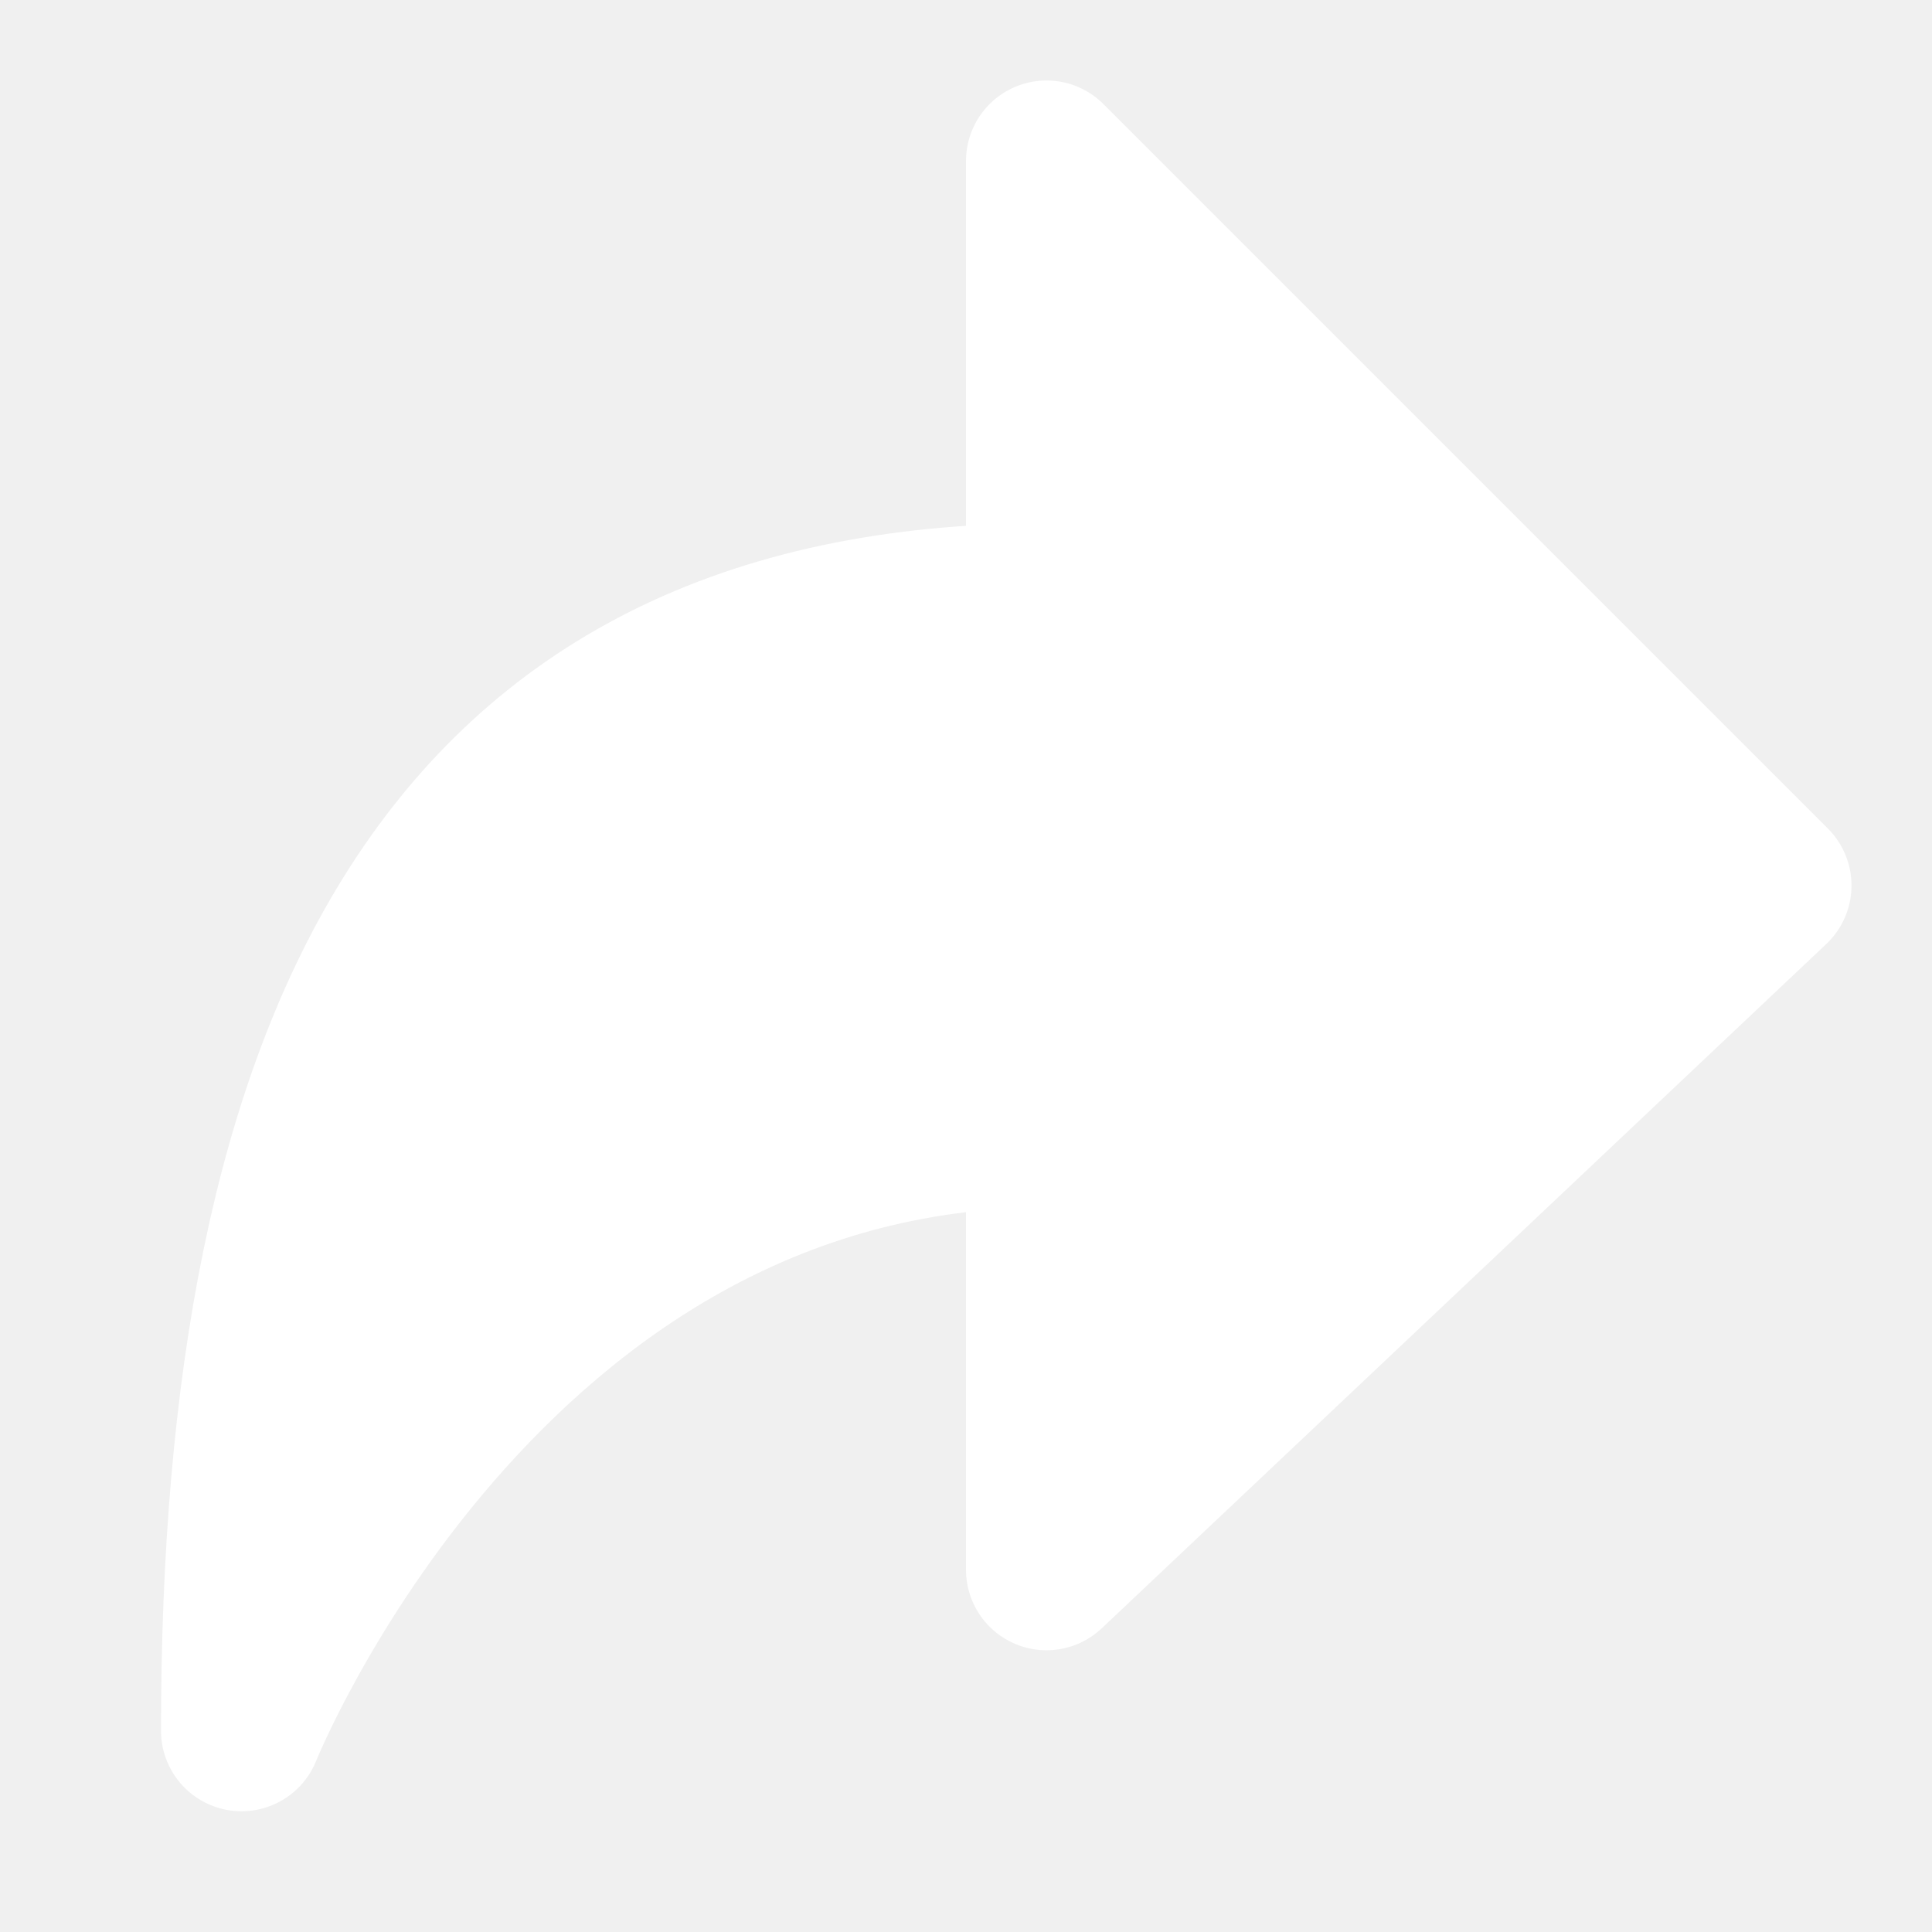
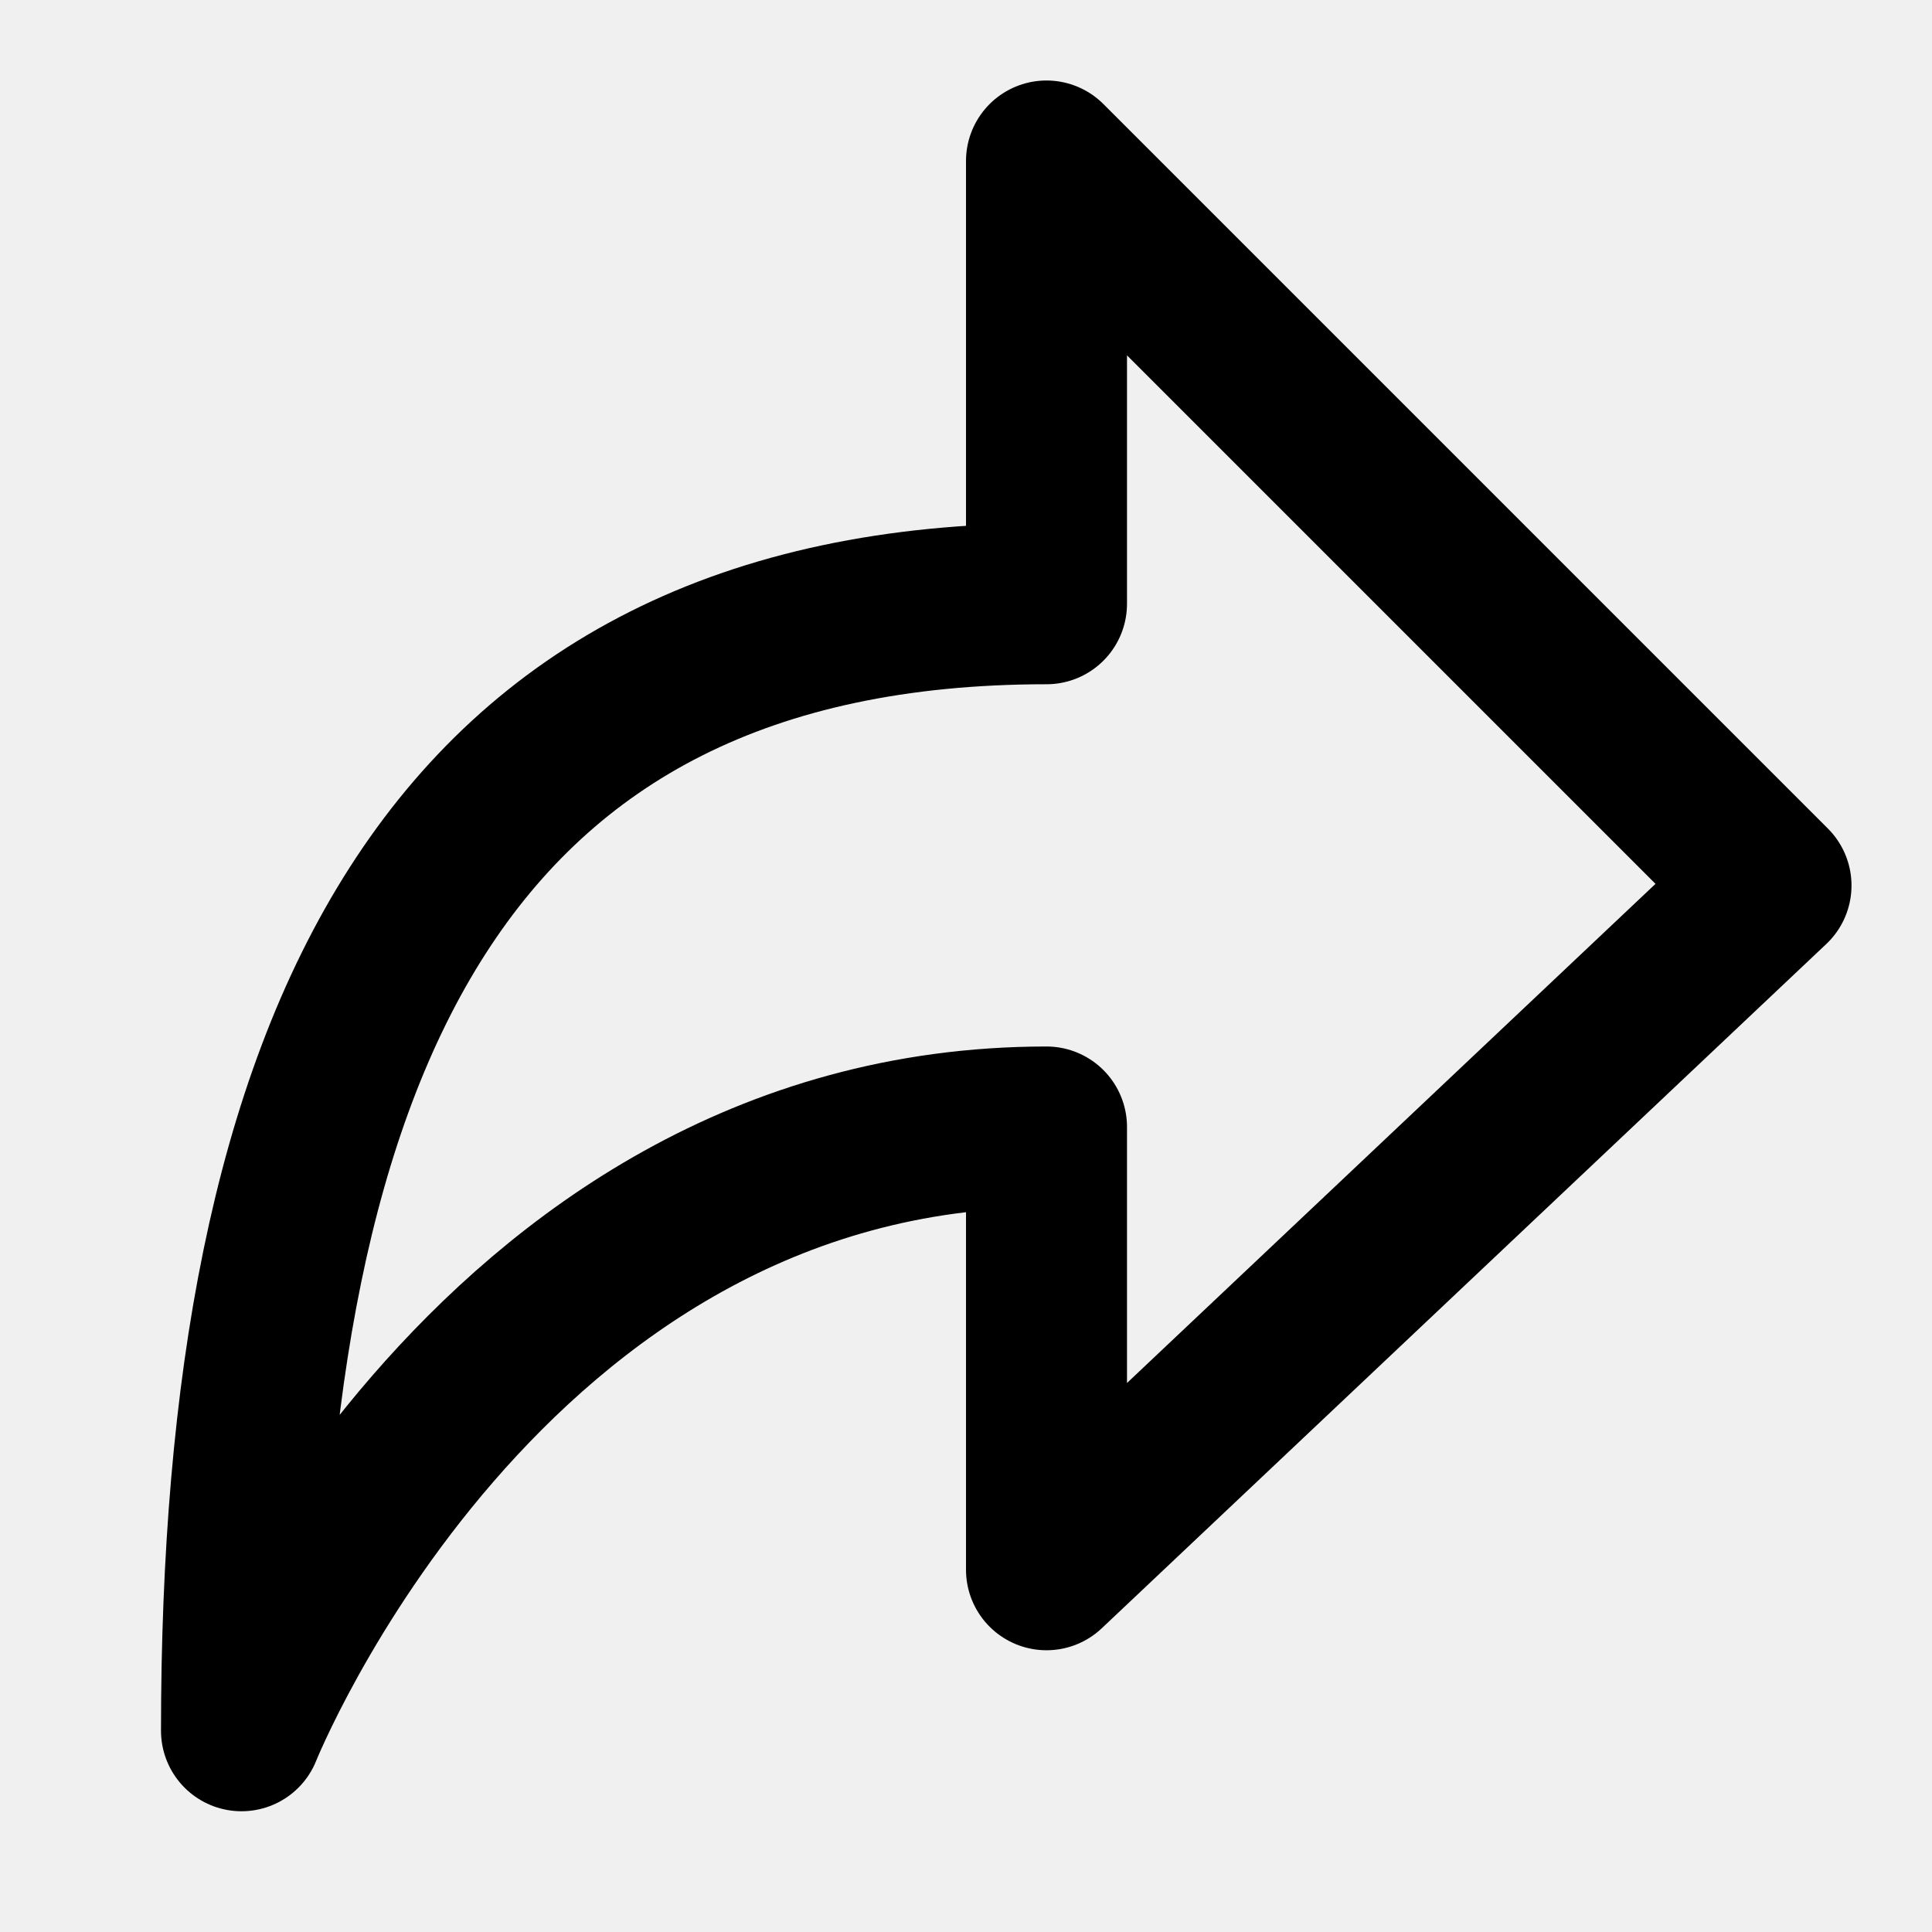
<svg xmlns="http://www.w3.org/2000/svg" width="24" height="24" viewBox="0 0 48 48" fill="none">
-   <path d="M26 4L44 22L26 39V28C12 28 6 43 6 43C6 26 11 15 26 15V4Z" fill="#ffffff" stroke="#ffffff" stroke-width="4" stroke-linecap="round" stroke-linejoin="round" />
+   <path d="M26 4L44 22L26 39V28C12 28 6 43 6 43C6 26 11 15 26 15V4Z" fill="none" stroke="#000000" stroke-width="4" stroke-linecap="round" stroke-linejoin="round" />
</svg>
